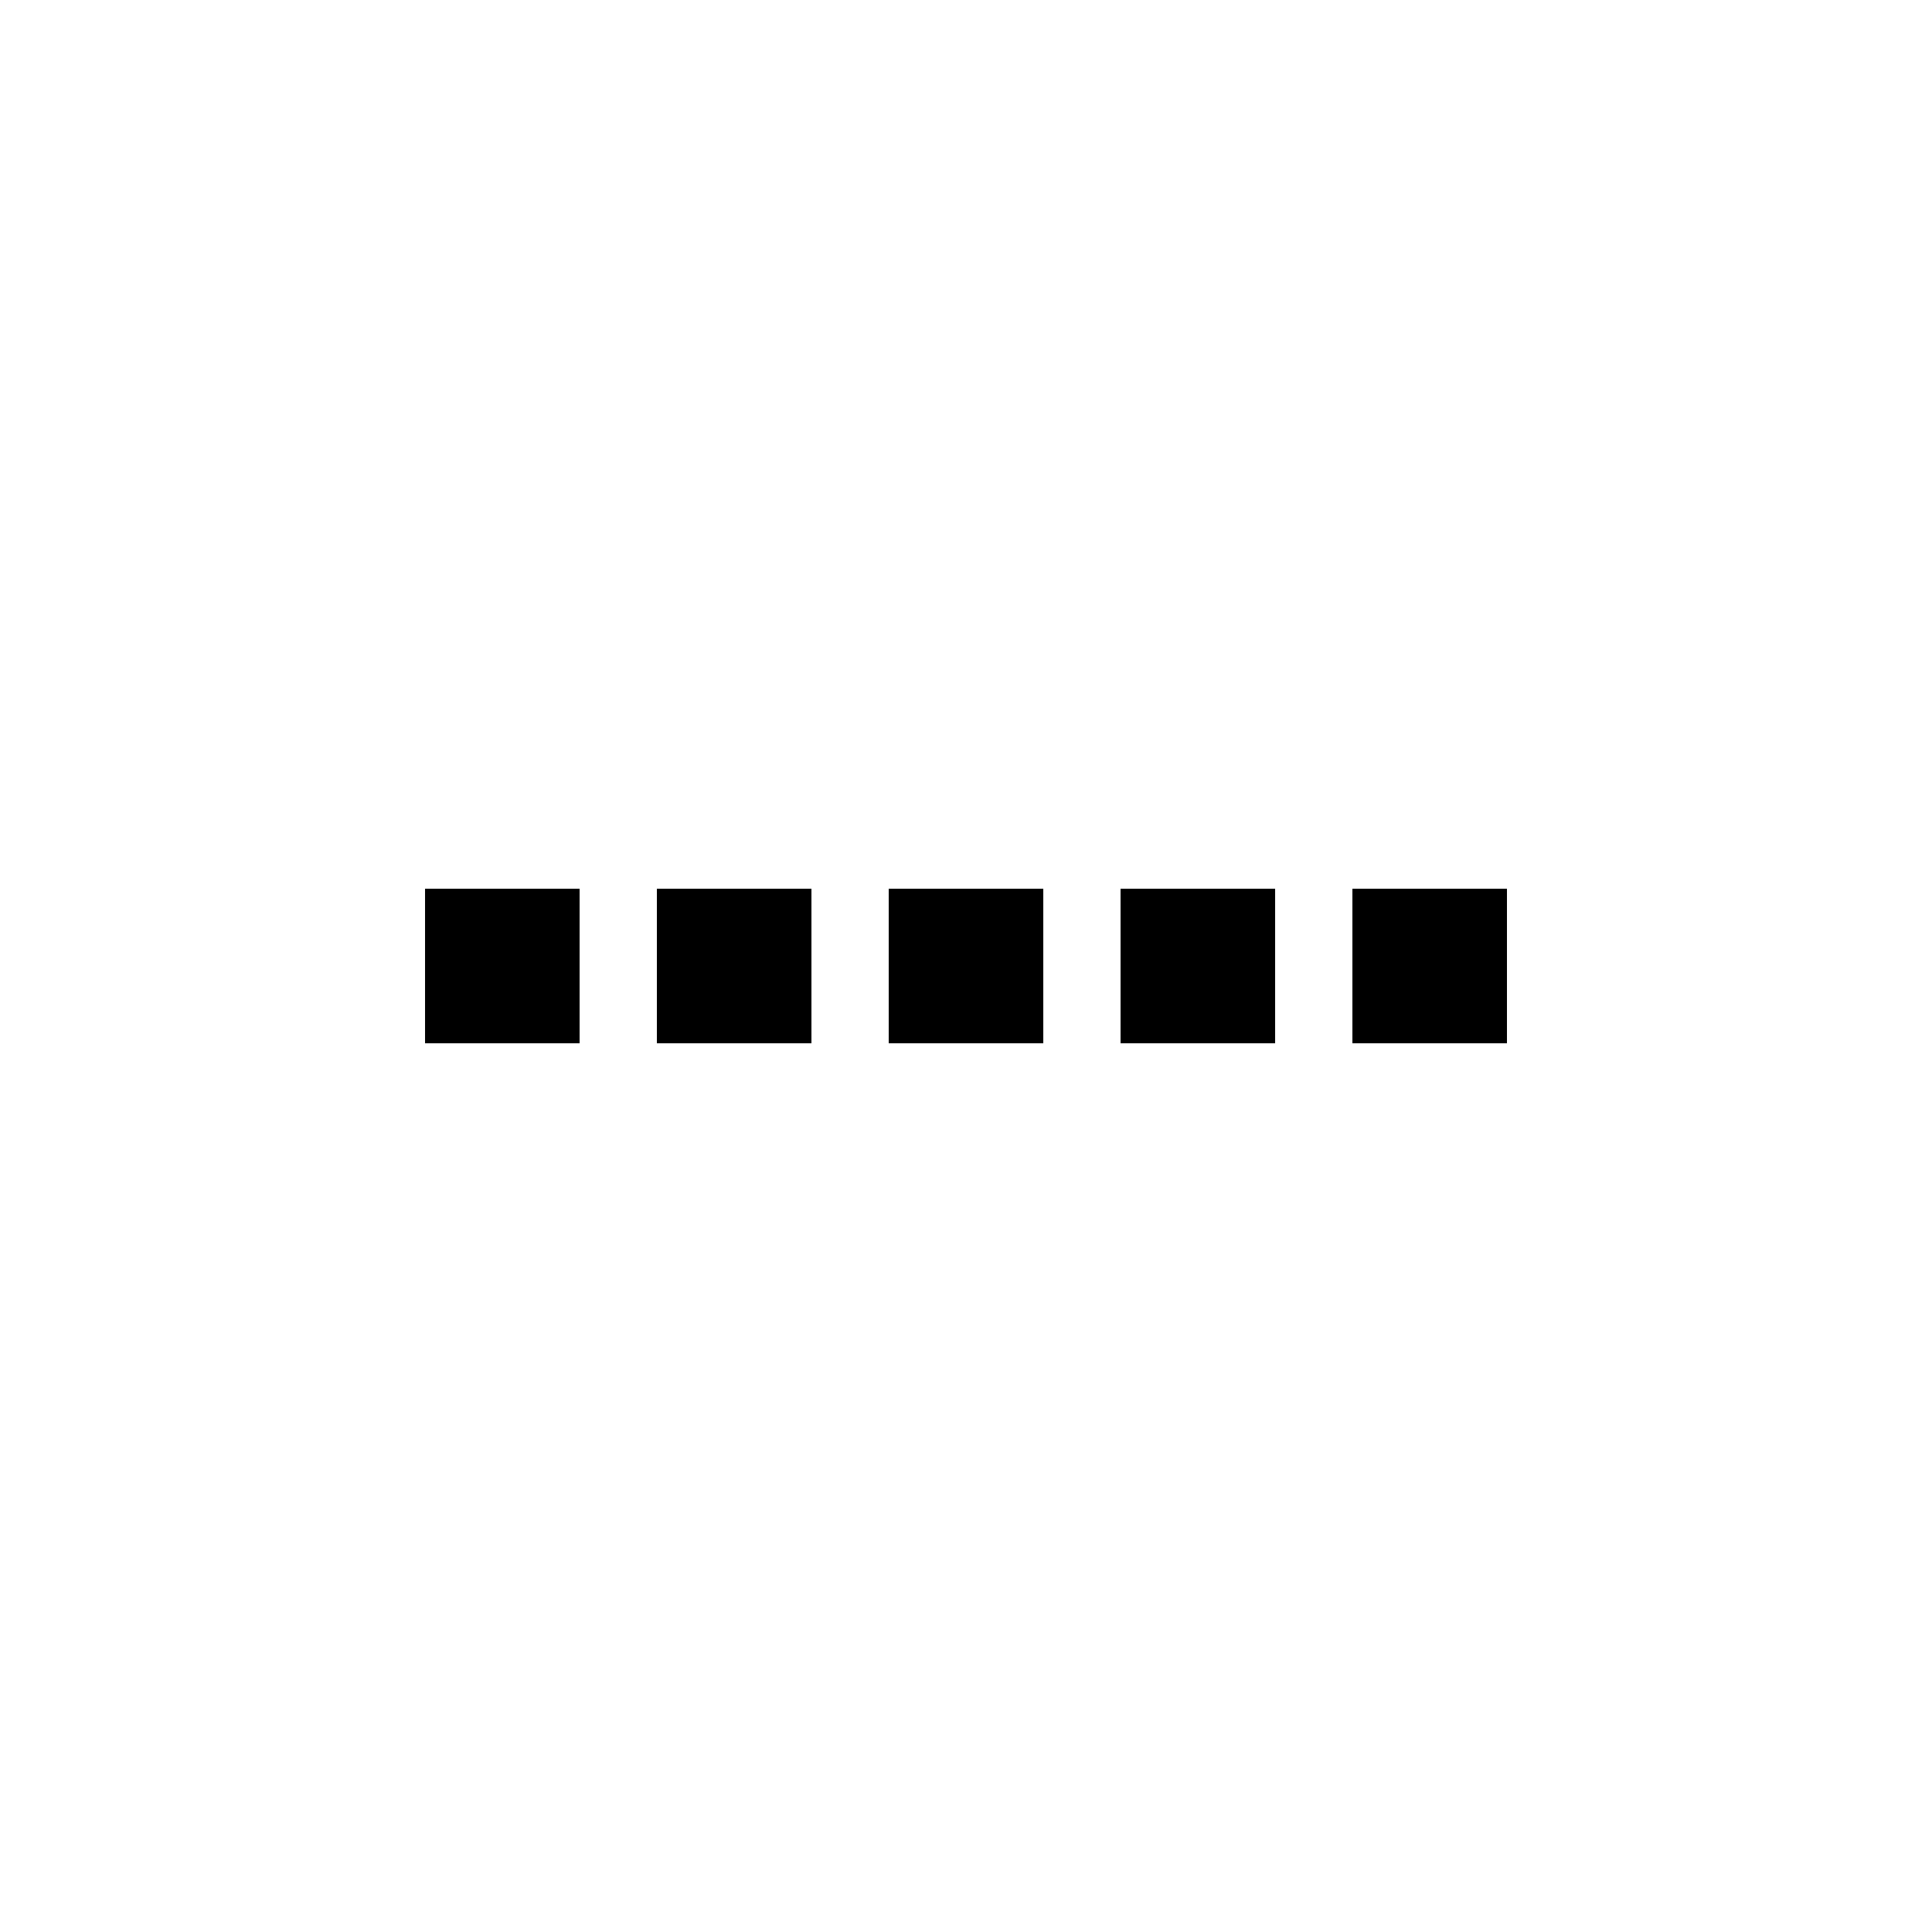
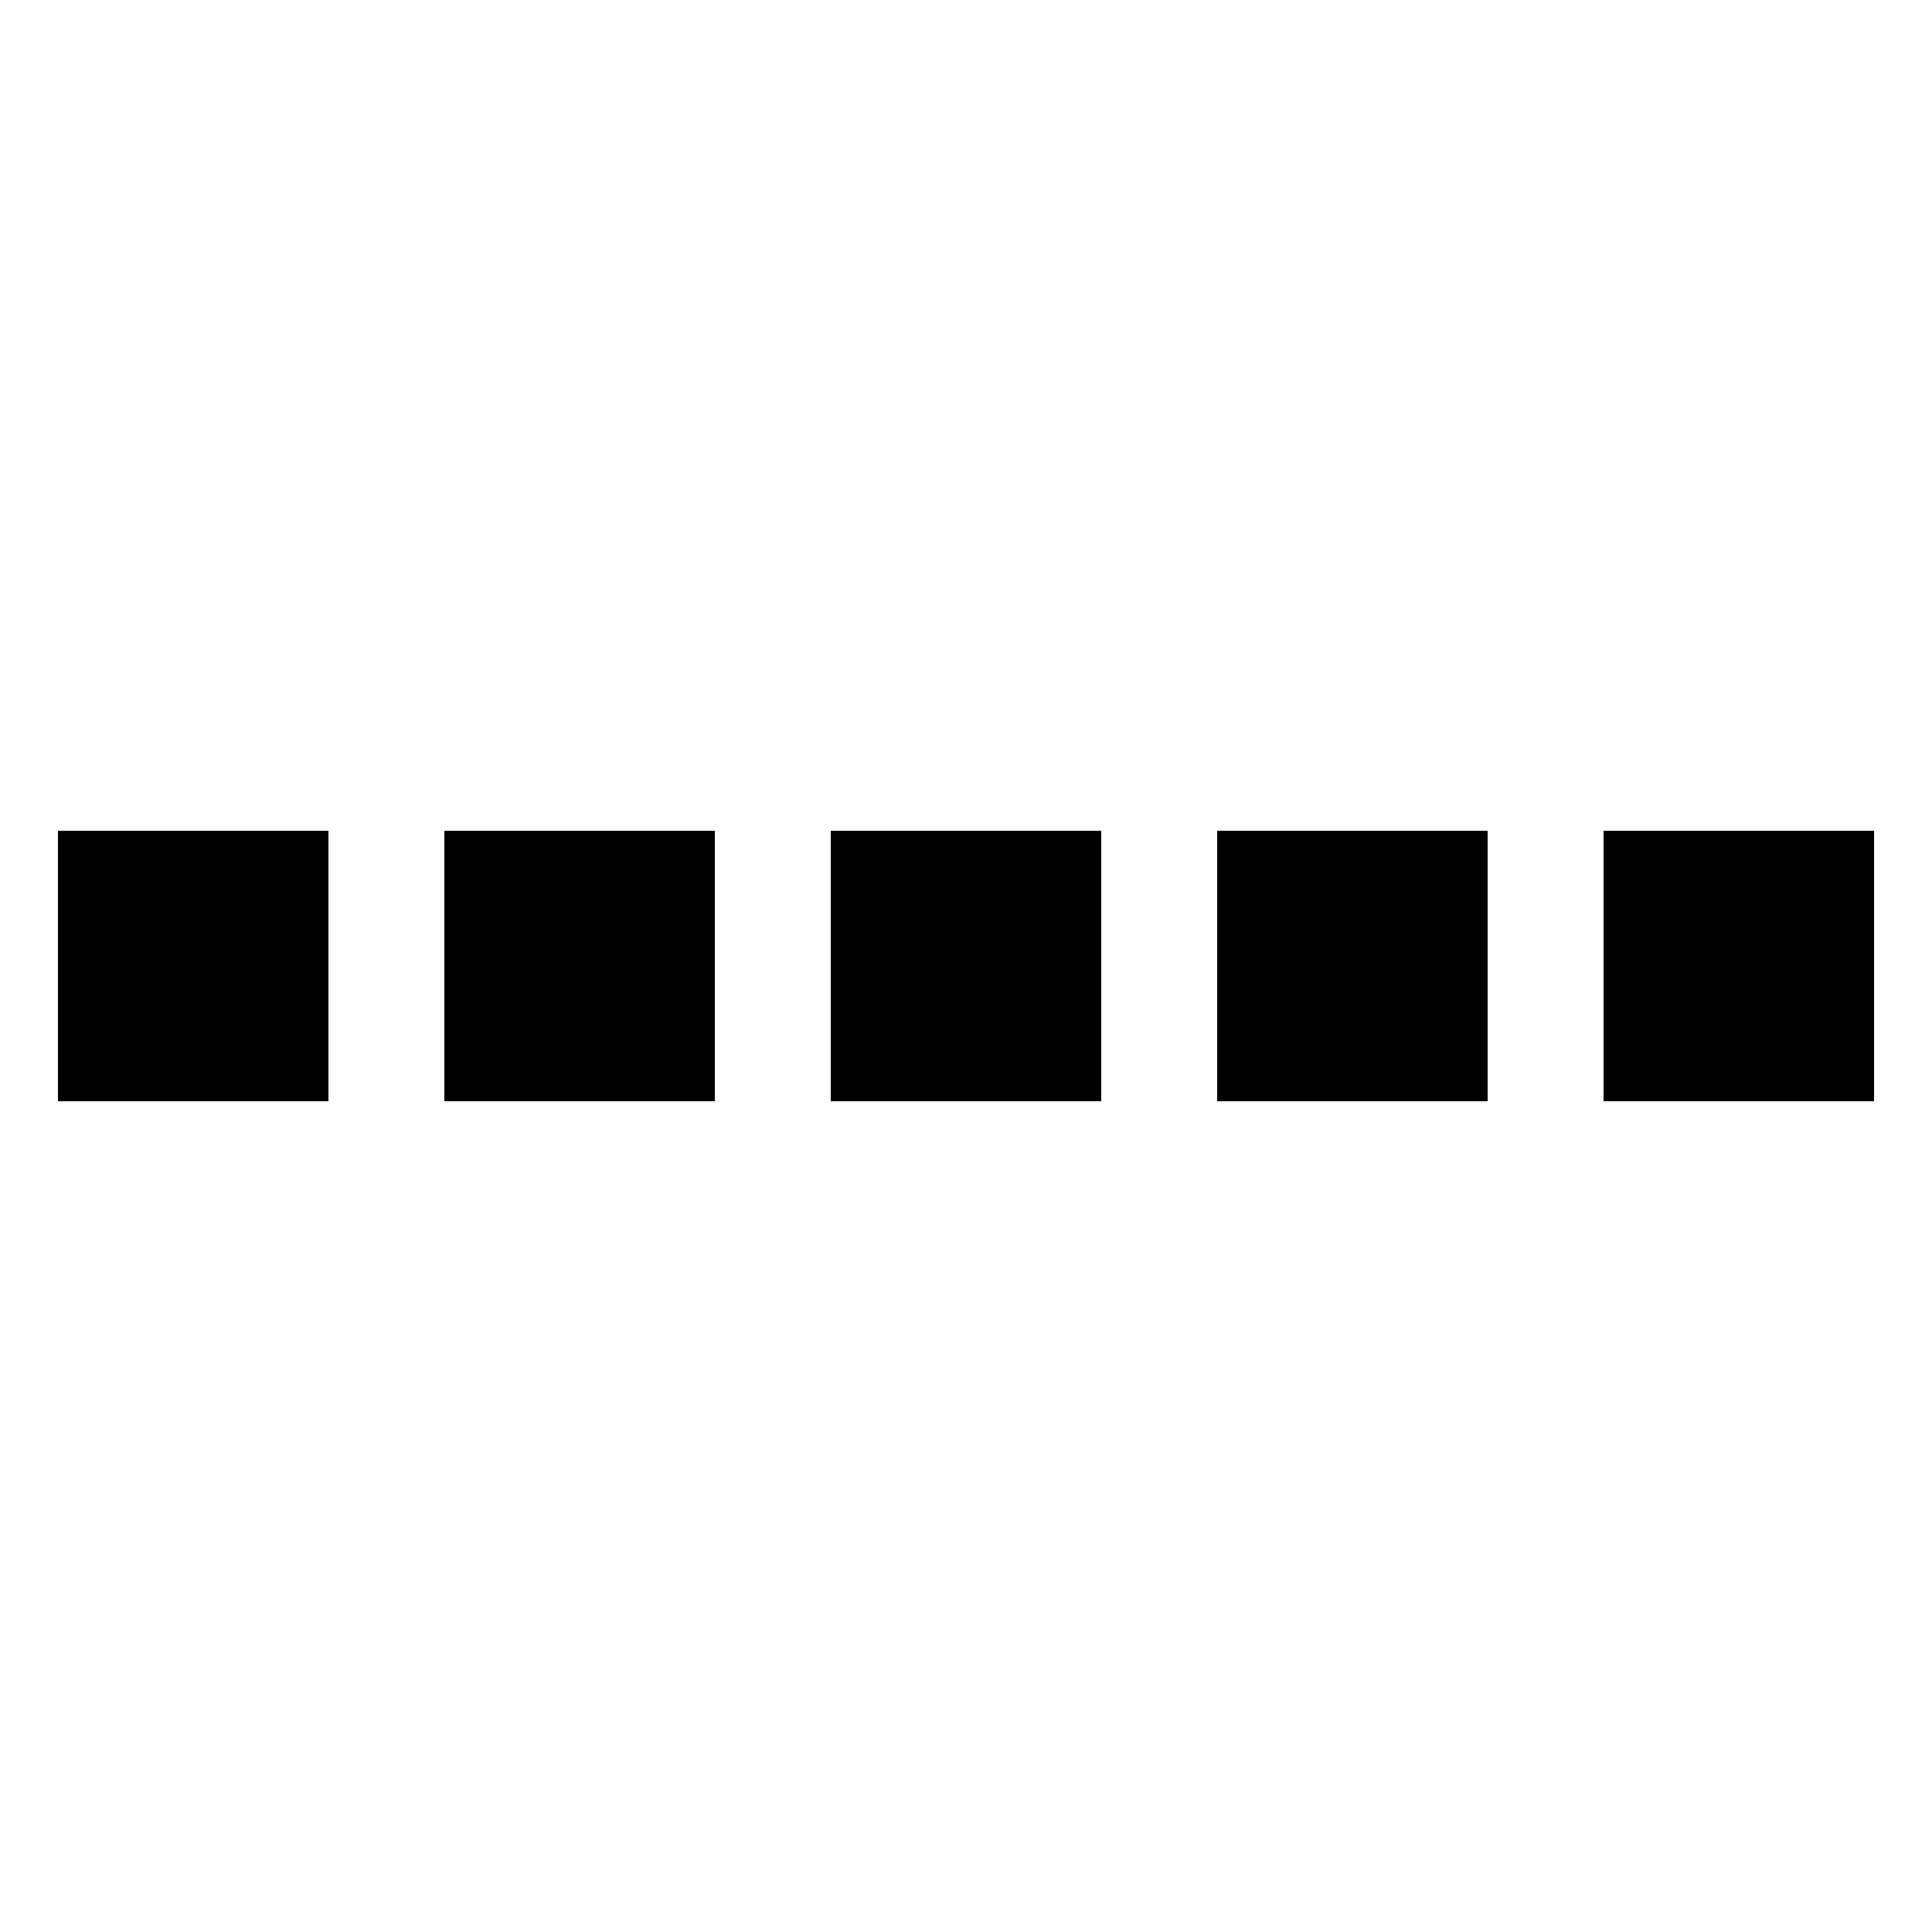
<svg xmlns="http://www.w3.org/2000/svg" width="100" height="100" viewBox="0 0 100 100">
  <defs>
-     <rect id="parts" x="46" y="46" width="8" height="8" />
-     <symbol id="loading-icon" viewBox="0 0 100 100">
+     <rect id="parts" x="-7" y="-7" width="14" height="14" />
+     <symbol id="loading-icon" viewBox="-50 -50 100 100">
      <g id="parts-set1">
        <use href="#parts" />
      </g>
      <g id="parts-set2">
-         <use href="#parts" x="-12" />
-         <use href="#parts" x="12" />
+         <use href="#parts" x="-20" />
+         <use href="#parts" x="+20" />
      </g>
      <g id="parts-set3">
-         <use href="#parts" x="-24" />
-         <use href="#parts" x="24" />
+         <use href="#parts" x="-40" />
+         <use href="#parts" x="+40" />
      </g>
      <animate href="#parts-set1" attributeName="fill" values="#f0e9a5; #90917f; #f0e9a5; #f0e9a5" begin="-0.0s" dur="1.8s" keyTimes="0; 0.1; 0.4; 1" repeatCount="indefinite" />
      <animate href="#parts-set2" attributeName="fill" values="#f0e9a5; #90917f; #f0e9a5; #f0e9a5" begin="-1.2s" dur="1.8s" keyTimes="0; 0.1; 0.4; 1" repeatCount="indefinite" />
      <animate href="#parts-set3" attributeName="fill" values="#f0e9a5; #90917f; #f0e9a5; #f0e9a5" begin="-0.6s" dur="1.8s" keyTimes="0; 0.1; 0.4; 1" repeatCount="indefinite" />
    </symbol>
  </defs>
  <use href="#loading-icon" />
</svg>
